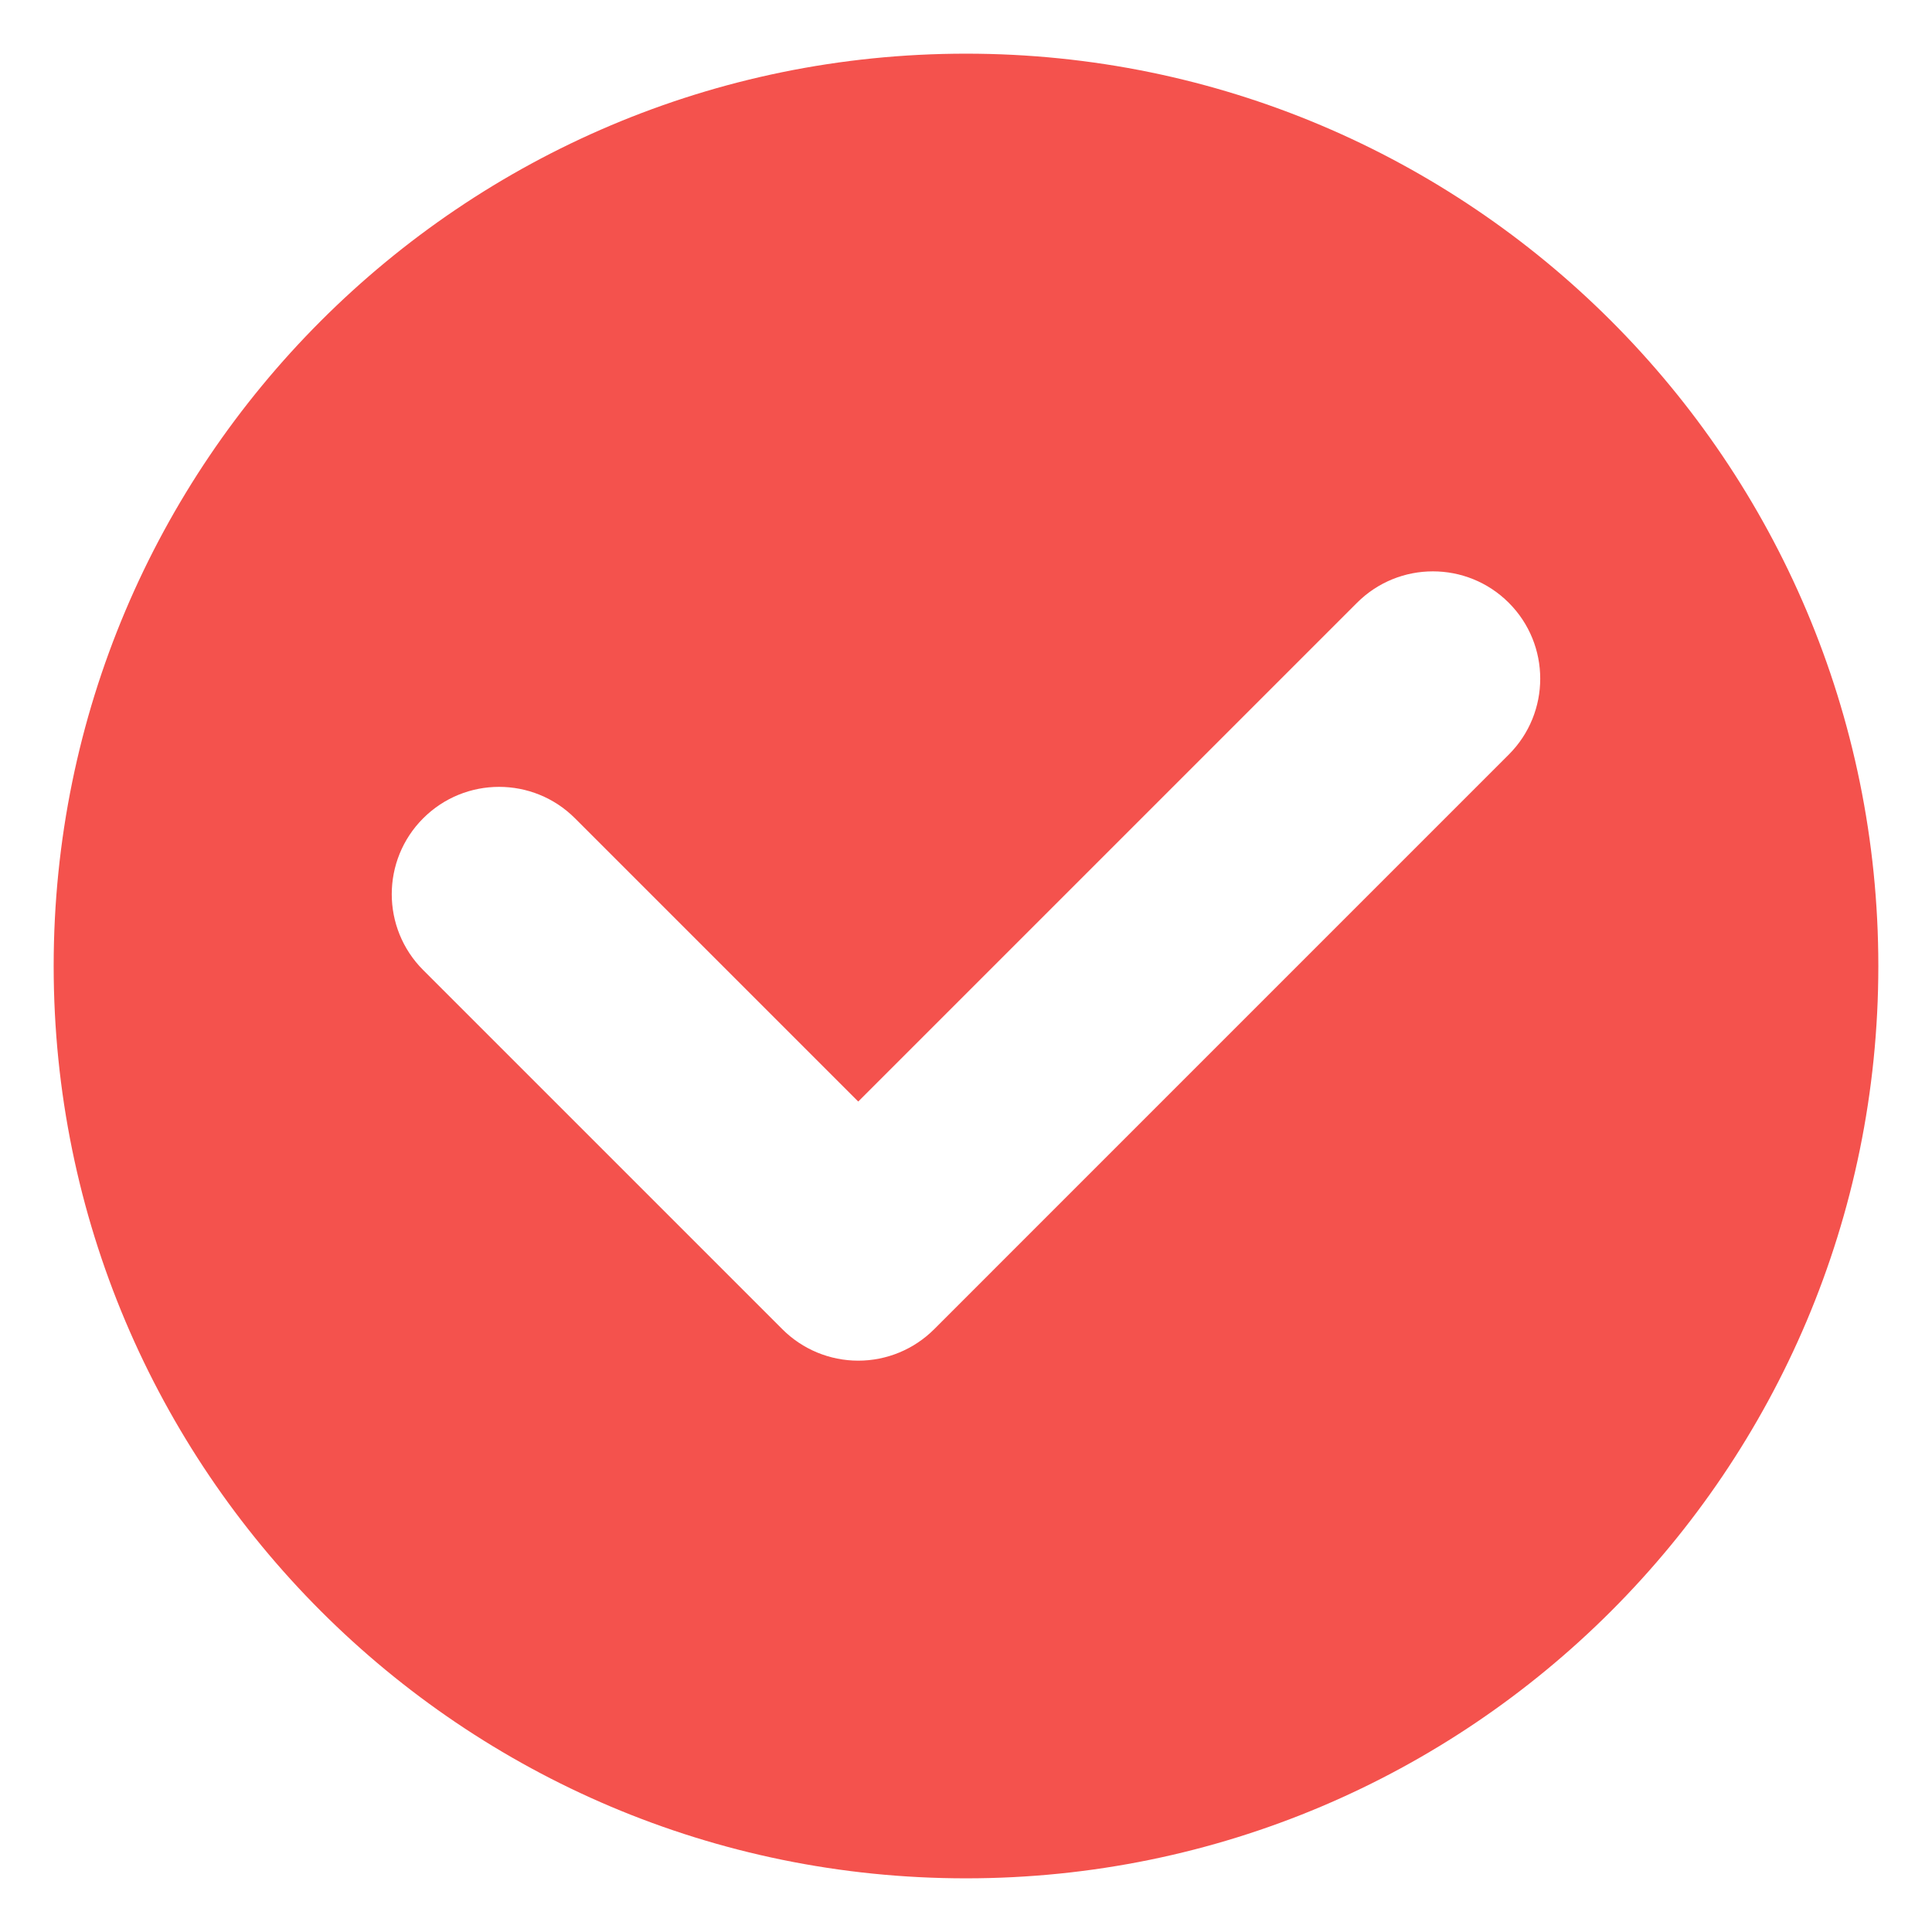
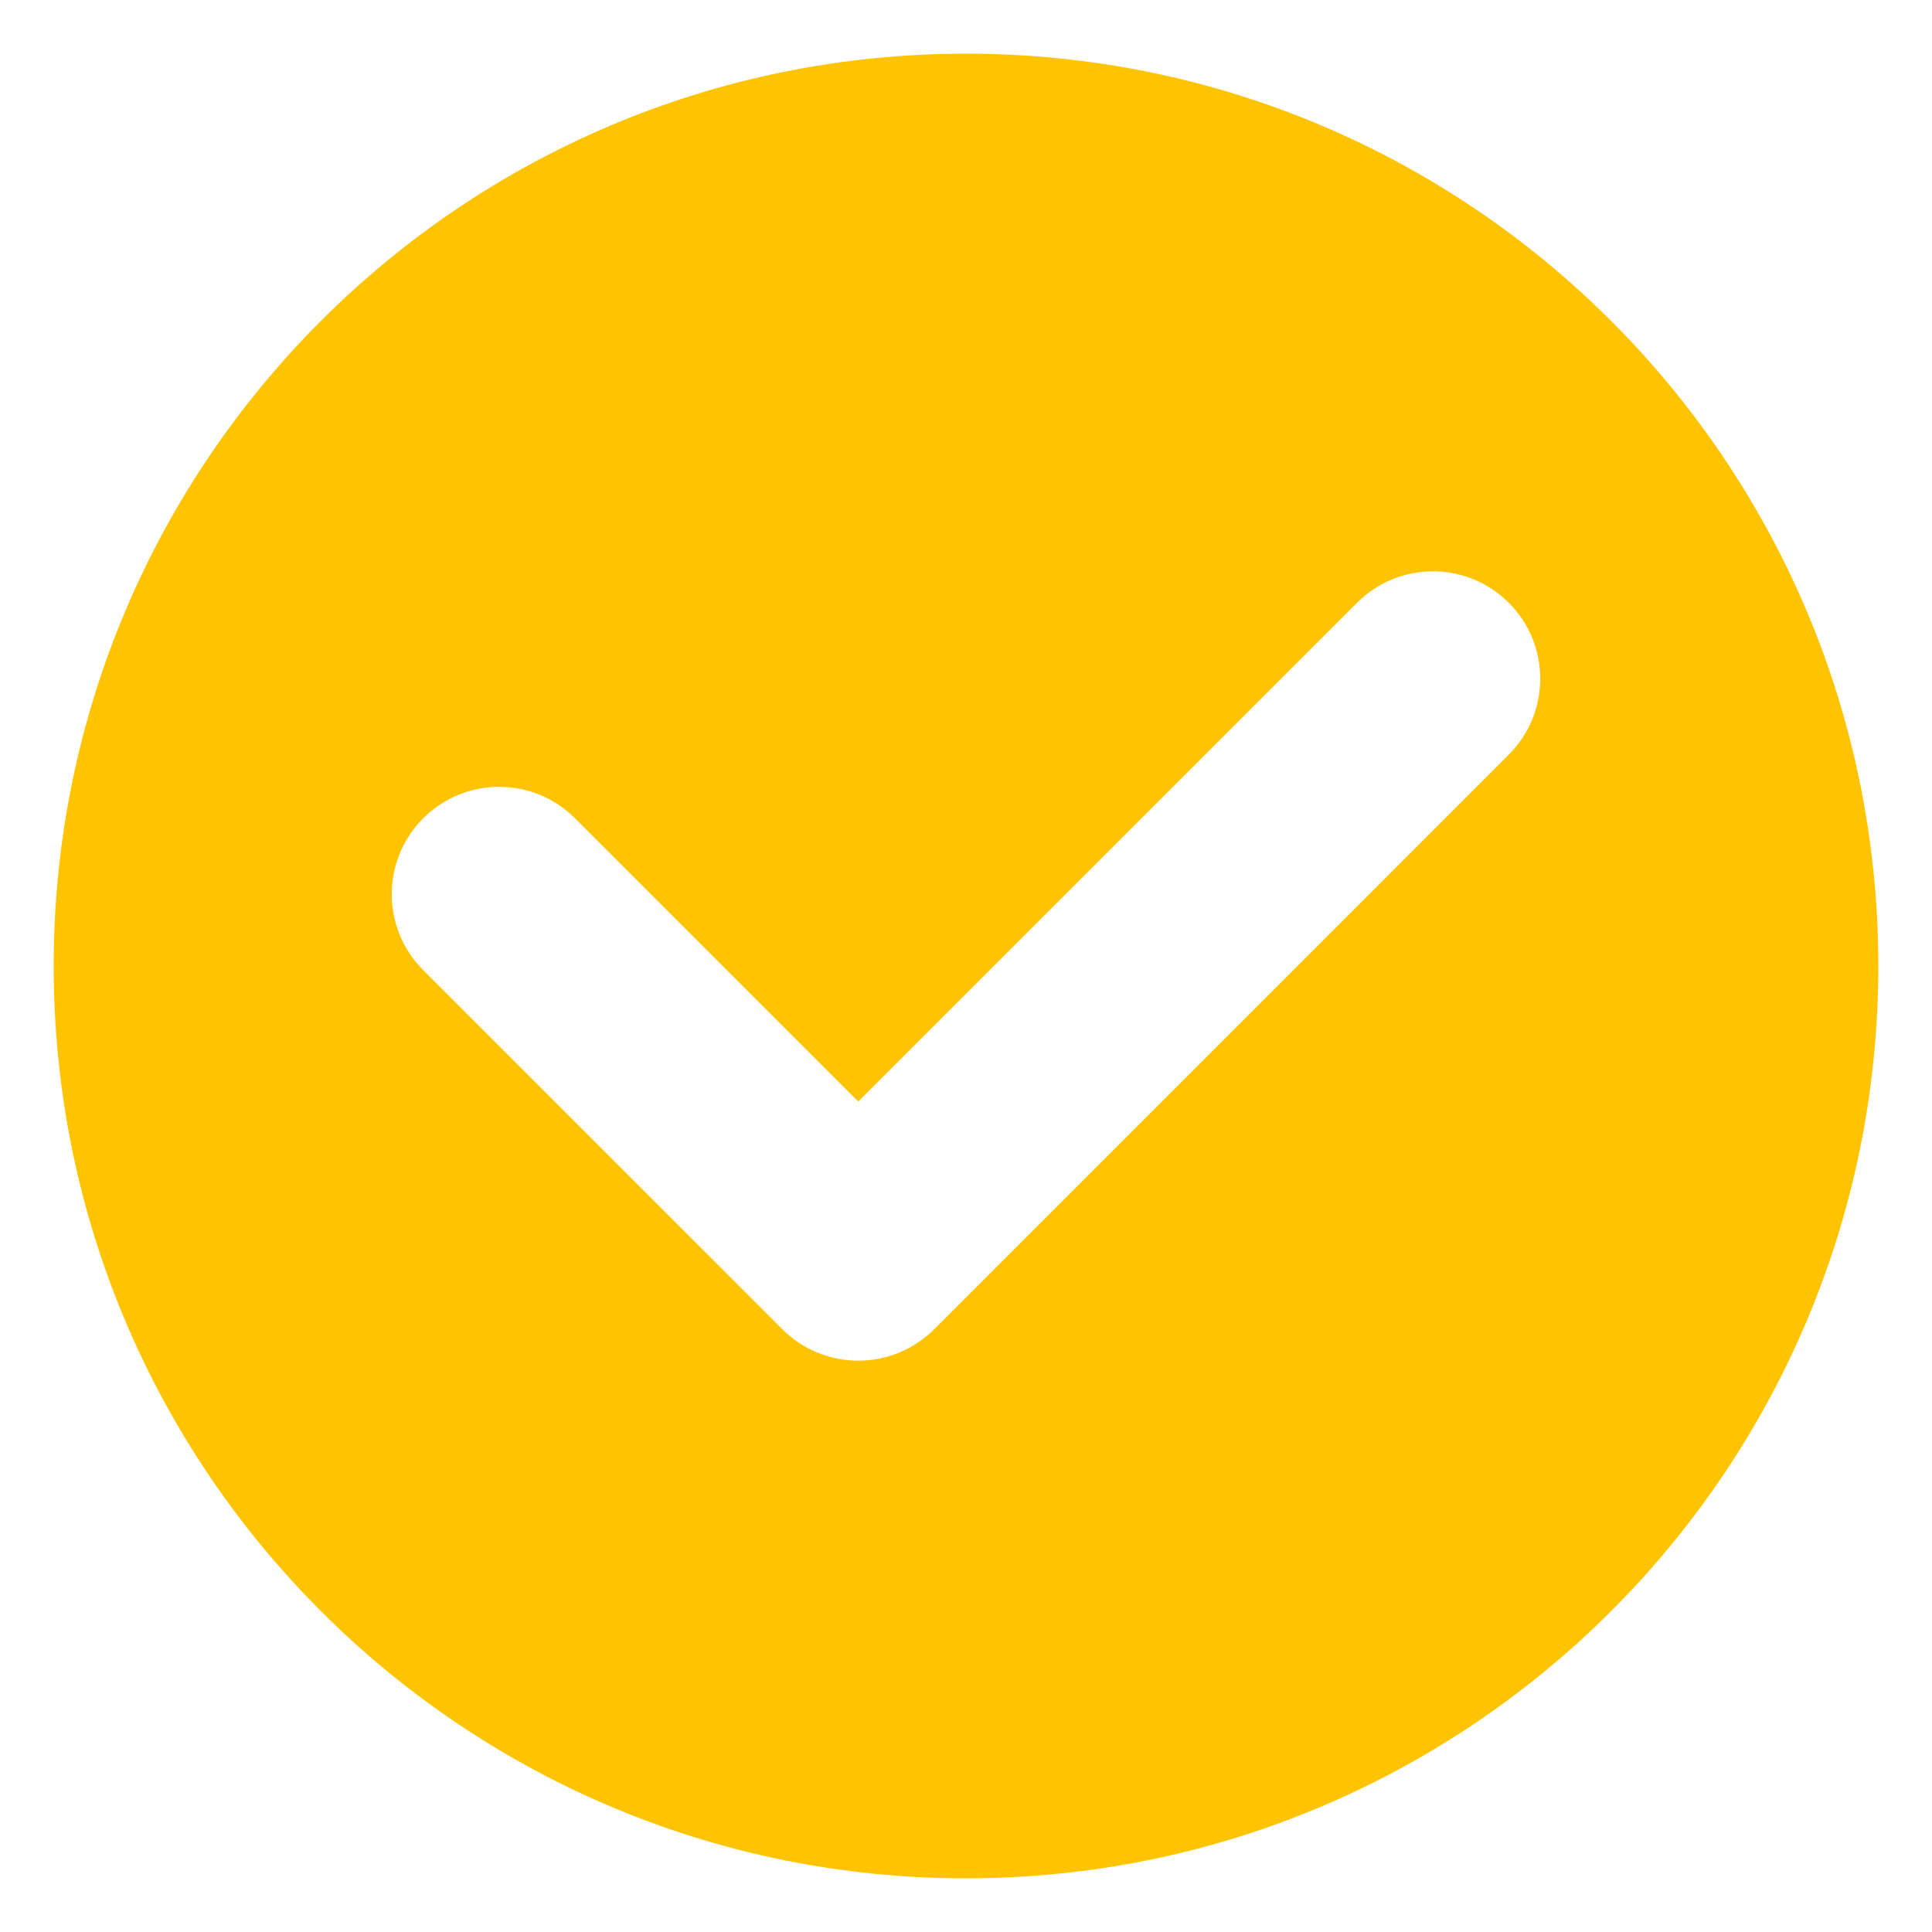
- <svg xmlns="http://www.w3.org/2000/svg" version="1.1" x="0px" y="0px" viewBox="0 0 90 90" enable-background="new 0 0 90 90" xml:space="preserve" width="100%" height="100%" class="" fill="rgba(244, 82, 77, 1.0)">
+ <svg xmlns="http://www.w3.org/2000/svg" version="1.1" x="0px" y="0px" viewBox="0 0 90 90" enable-background="new 0 0 90 90" xml:space="preserve" preserveAspectRatio="none" width="100%" height="100%" class="" fill="rgba(255, 196, 1, 1)">
  <path d="M45,2.5C21.528,2.5,2.5,21.528,2.5,45S21.528,87.5,45,87.5S87.5,68.472,87.5,45S68.472,2.5,45,2.5z M70.285,35.151  L43.517,61.92c-0.938,0.938-2.209,1.465-3.536,1.465s-2.598-0.526-3.536-1.465l-16.731-16.73c-1.953-1.953-1.953-5.119,0-7.071  c1.953-1.952,5.118-1.952,7.071,0l13.195,13.195L63.215,28.08c1.951-1.952,5.119-1.952,7.07,0  C72.238,30.032,72.238,33.198,70.285,35.151z" />
</svg>
